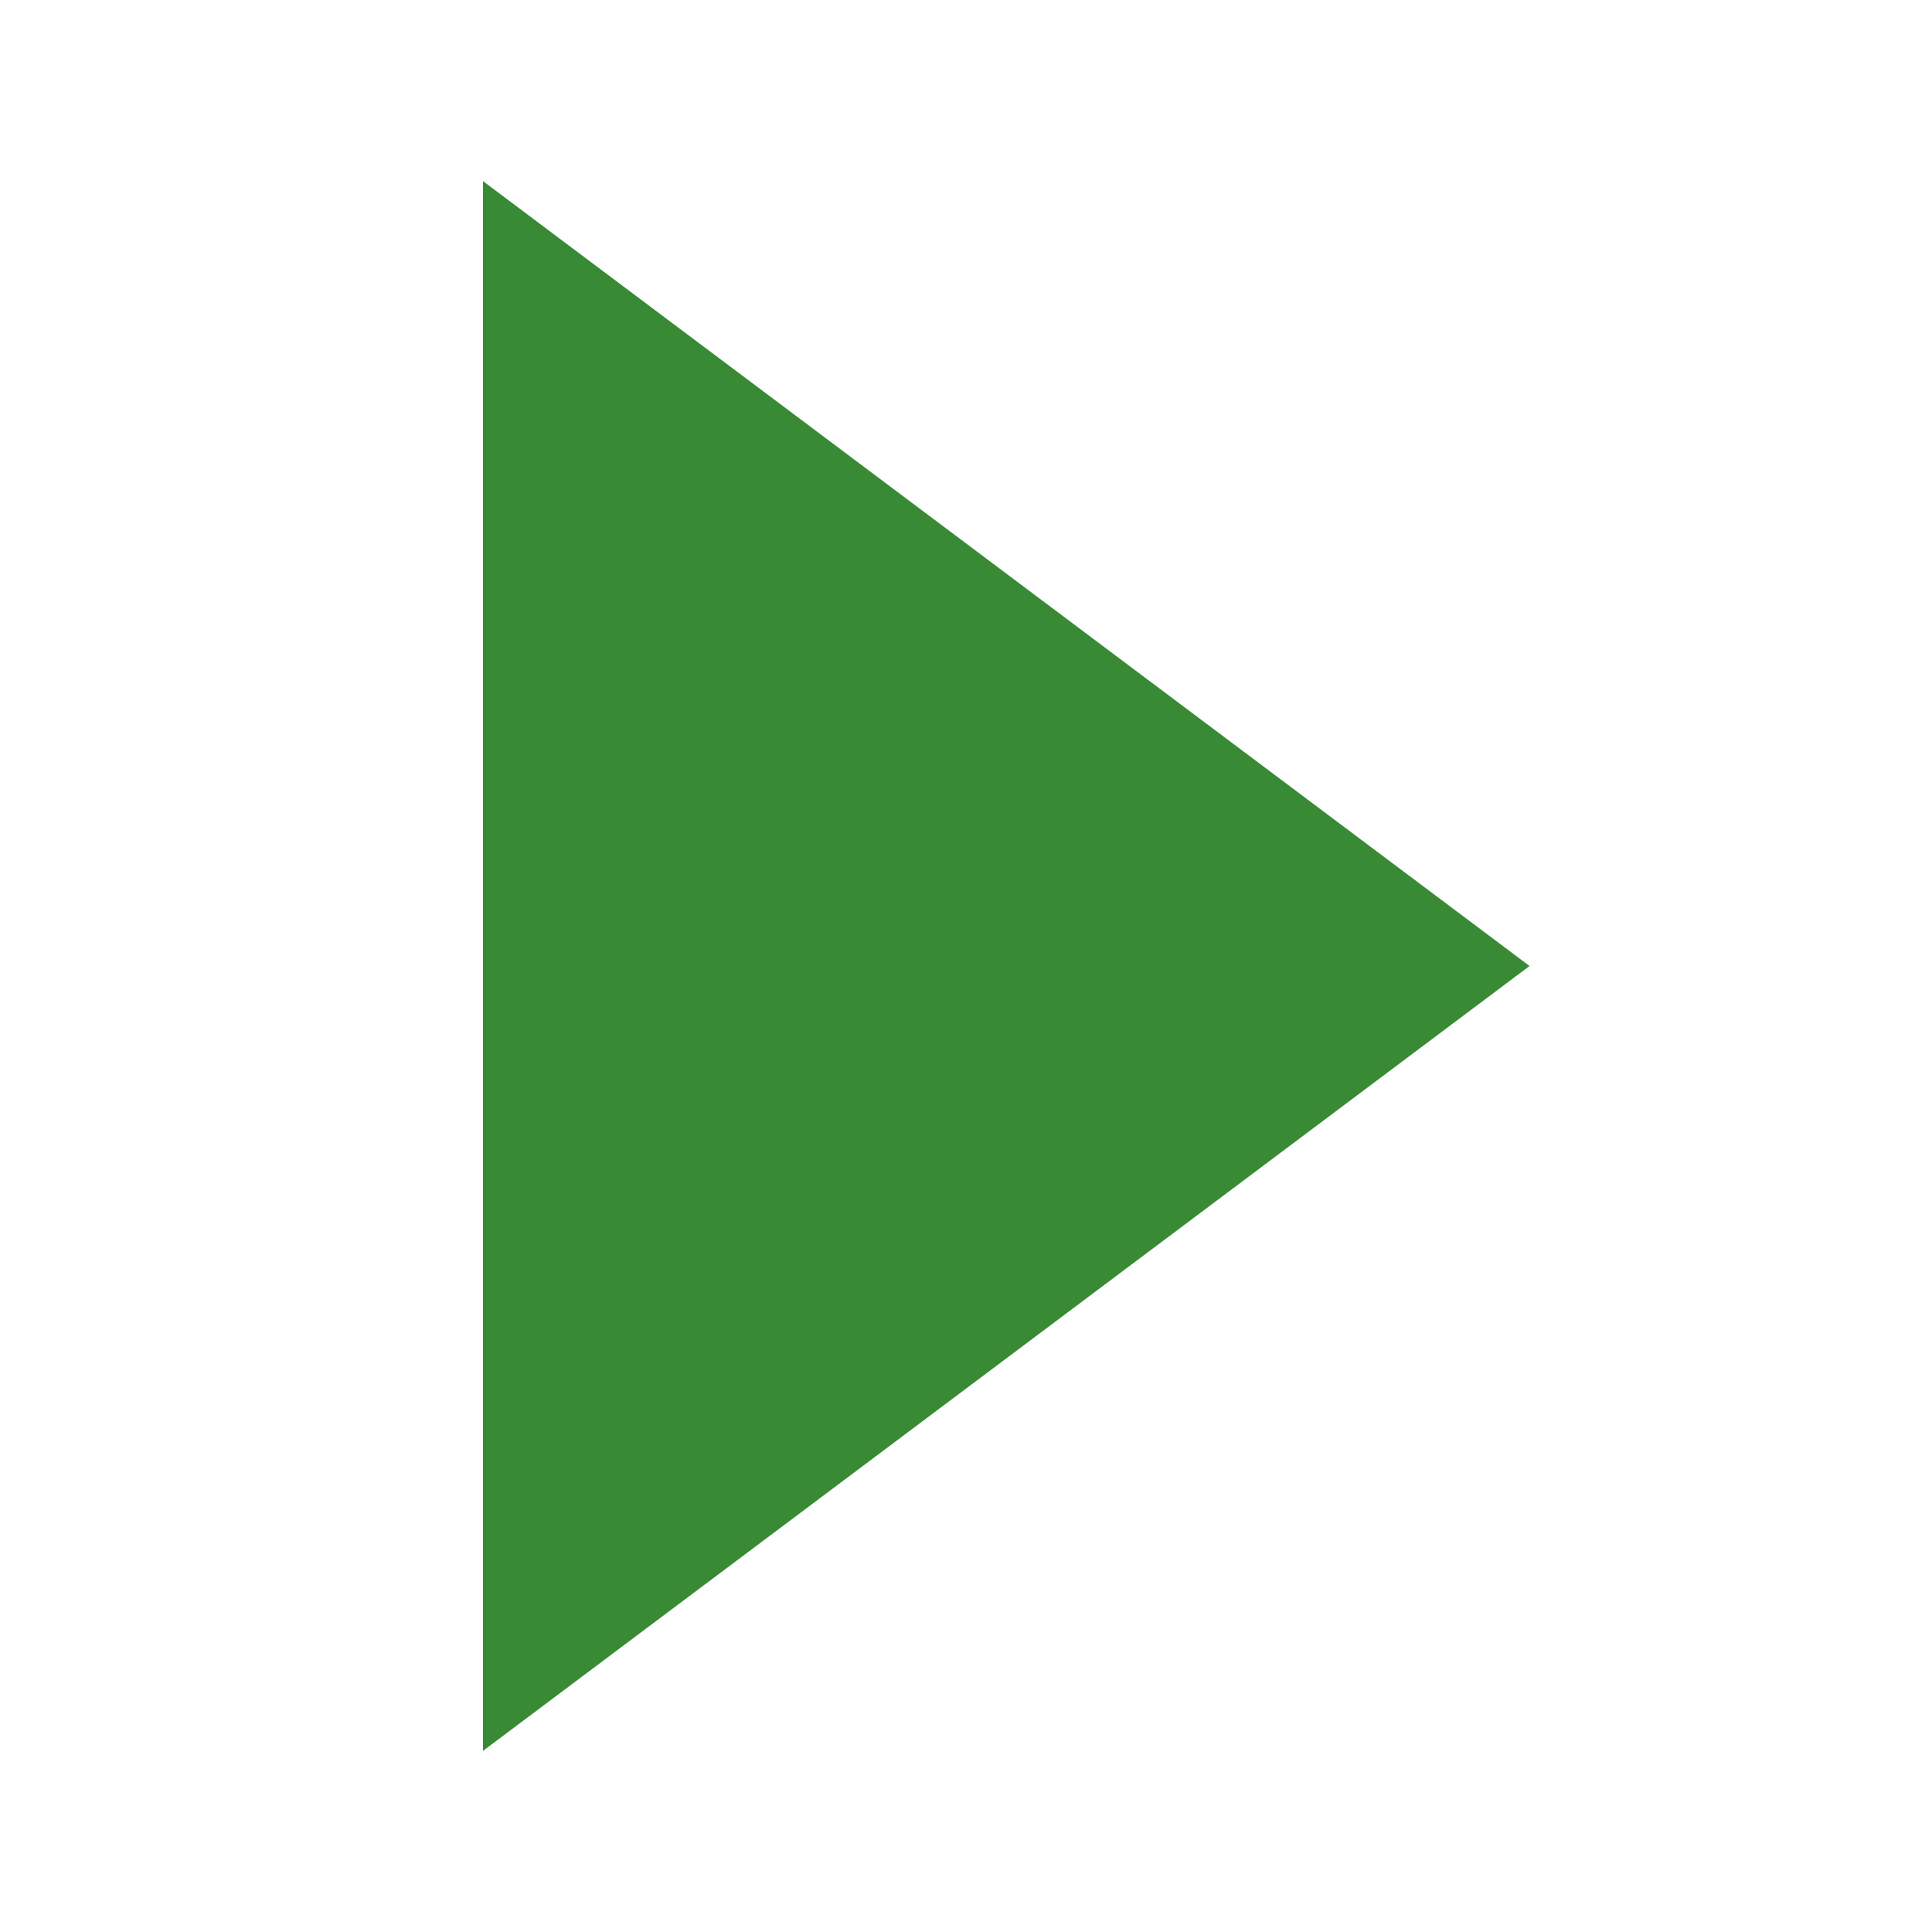
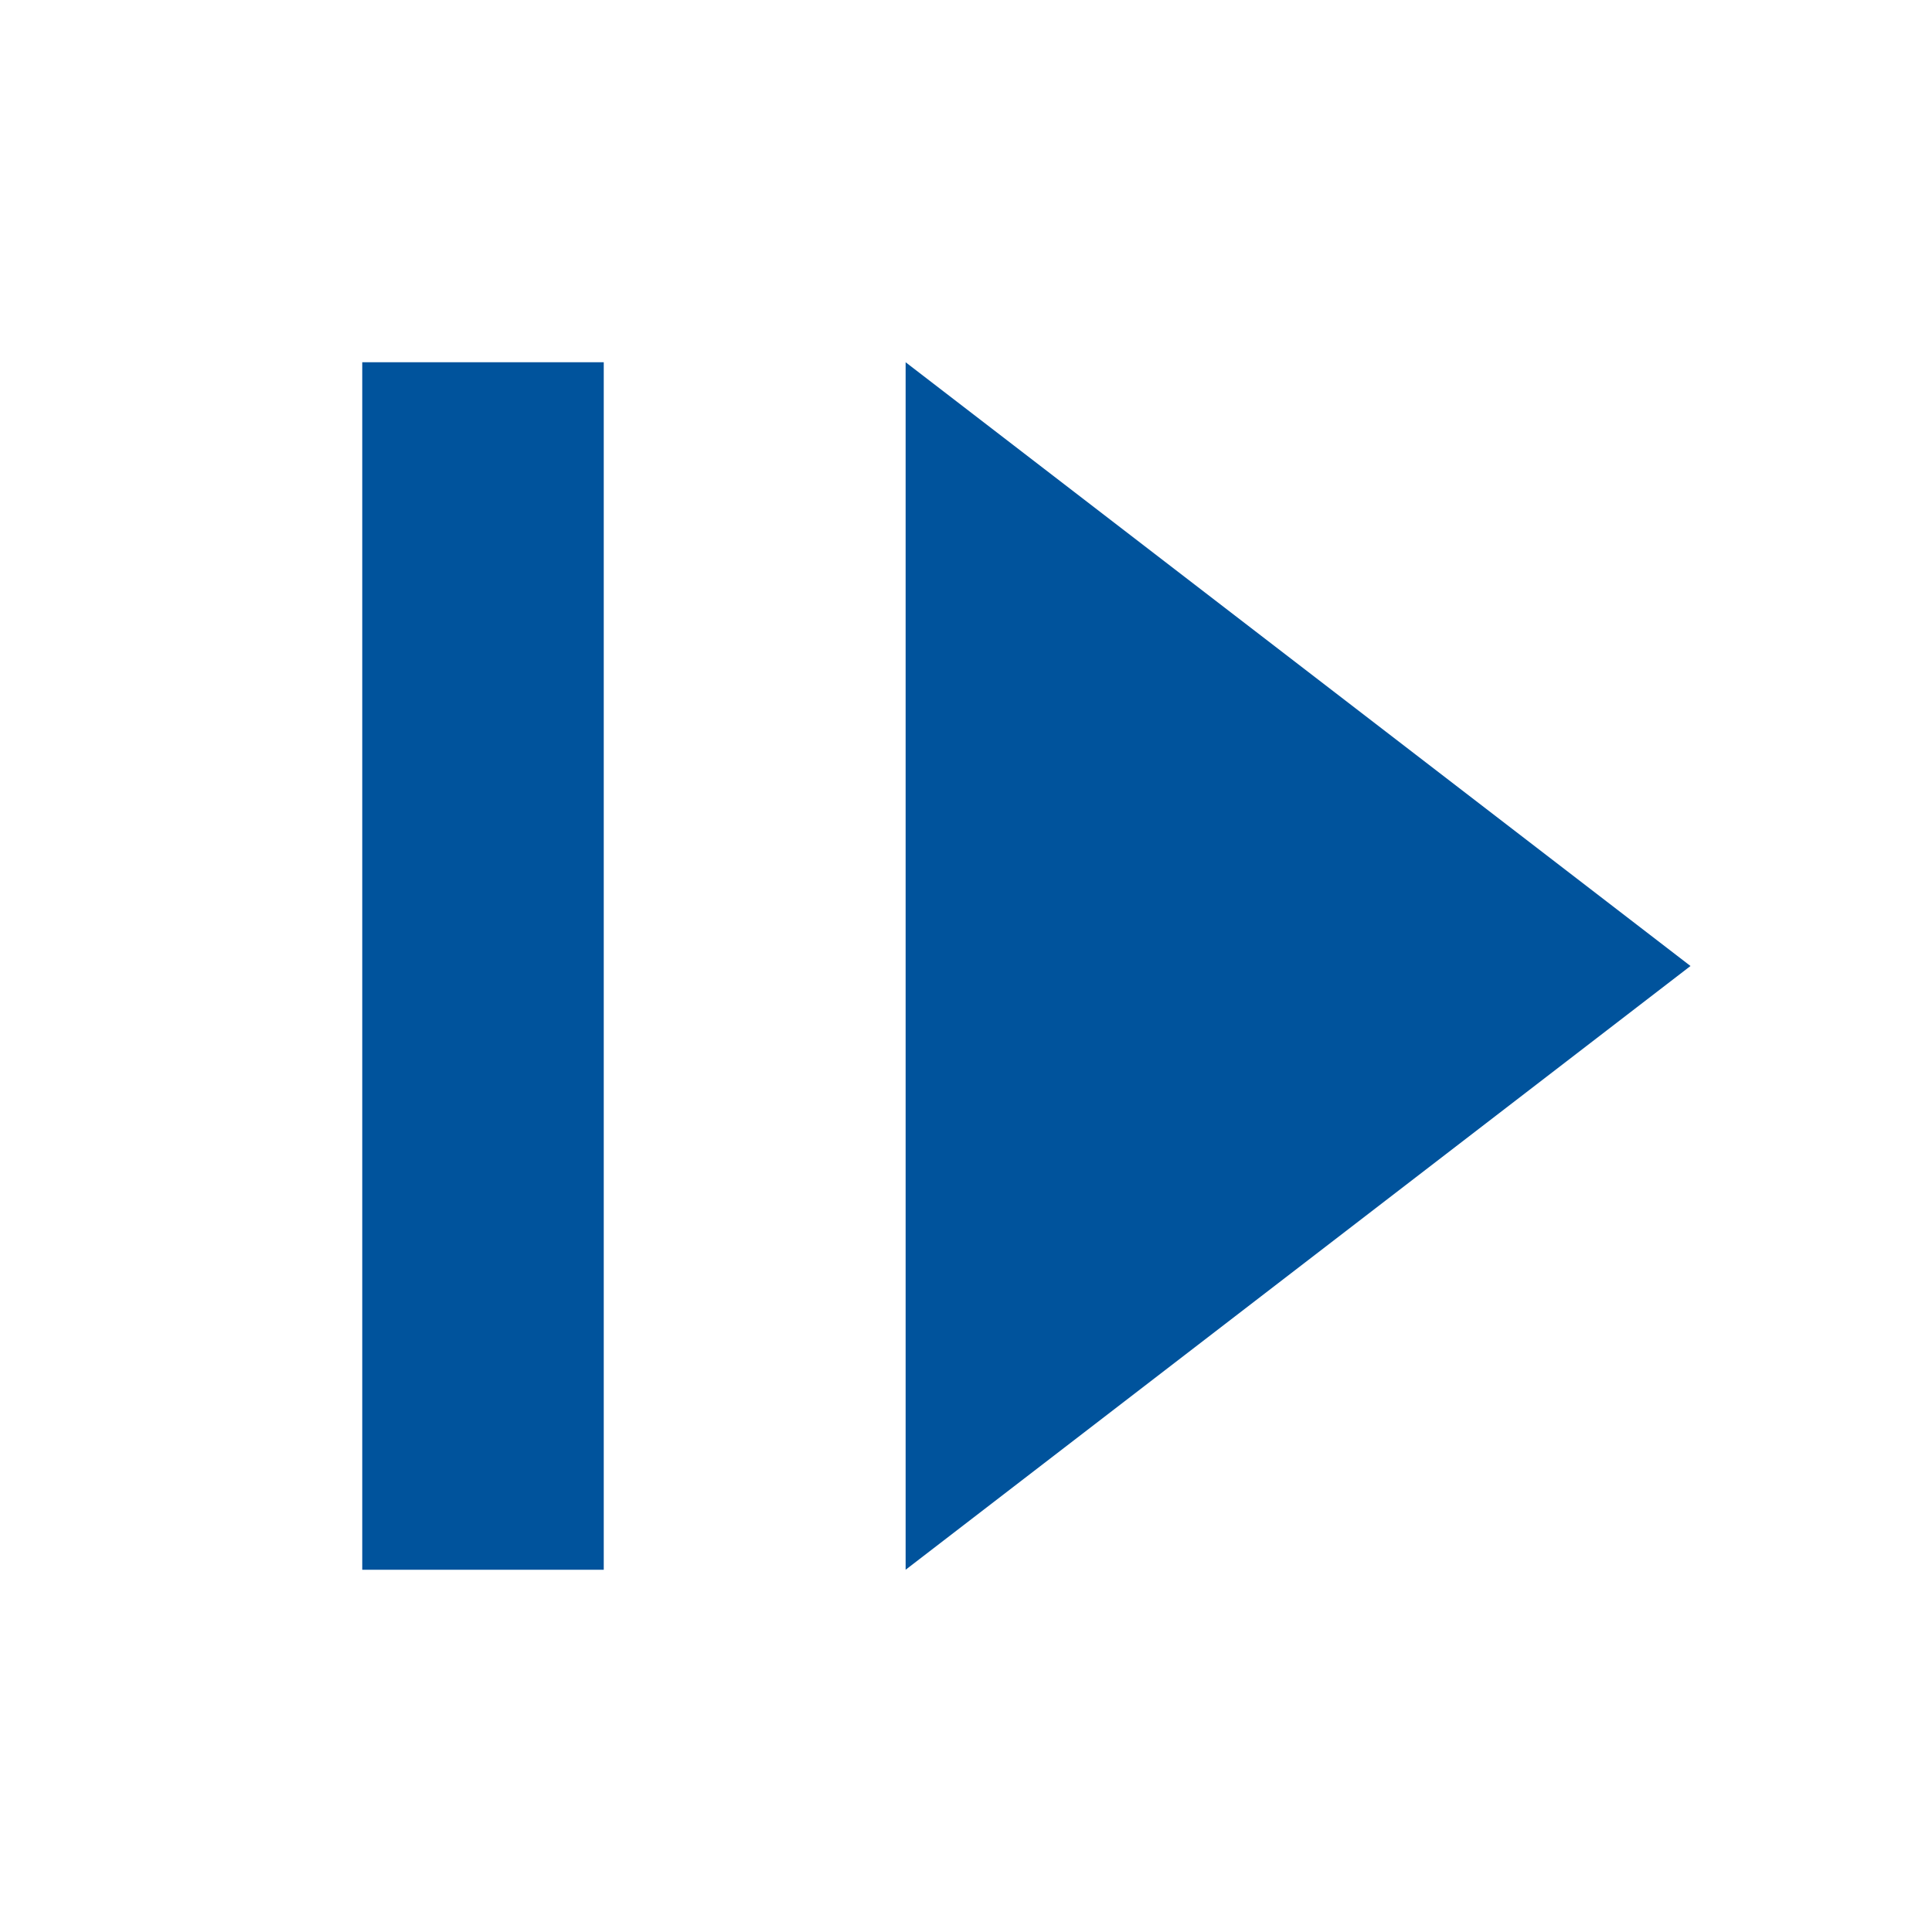
<svg xmlns="http://www.w3.org/2000/svg" viewBox="0 0 16 16">
  <defs>
-     <style>.icon-canvas-transparent,.icon-vs-out{fill:#f6f6f6;}.icon-canvas-transparent{opacity:0;}.icon-vs-action-green{fill:#388a34;}</style>
+     <style>.icon-canvas-transparent,.icon-vs-out{fill:#f6f6f6;}.icon-canvas-transparent{opacity:0;}.icon-vs-action-blue{fill:#00539c;}</style>
  </defs>
  <g id="canvas">
    <path class="icon-canvas-transparent" d="M16,0V16H0V0Z" />
  </g>
  <g id="outline" style="display: none;">
-     <path class="icon-vs-out" d="M14.334,8,3.667,16H3V0h.667Z" />
+     <path class="icon-vs-out" d="M15.64,8l-7.8,6H2V2H7.84Z" />
  </g>
  <g id="iconBg">
-     <path class="icon-vs-action-green" d="M4,1.5v13L12.667,8,4,1.5Z" />
+     <path class="icon-vs-action-blue" d="M3,3H5V13H3ZM7.5,3V13L14,8Z" />
  </g>
</svg>
